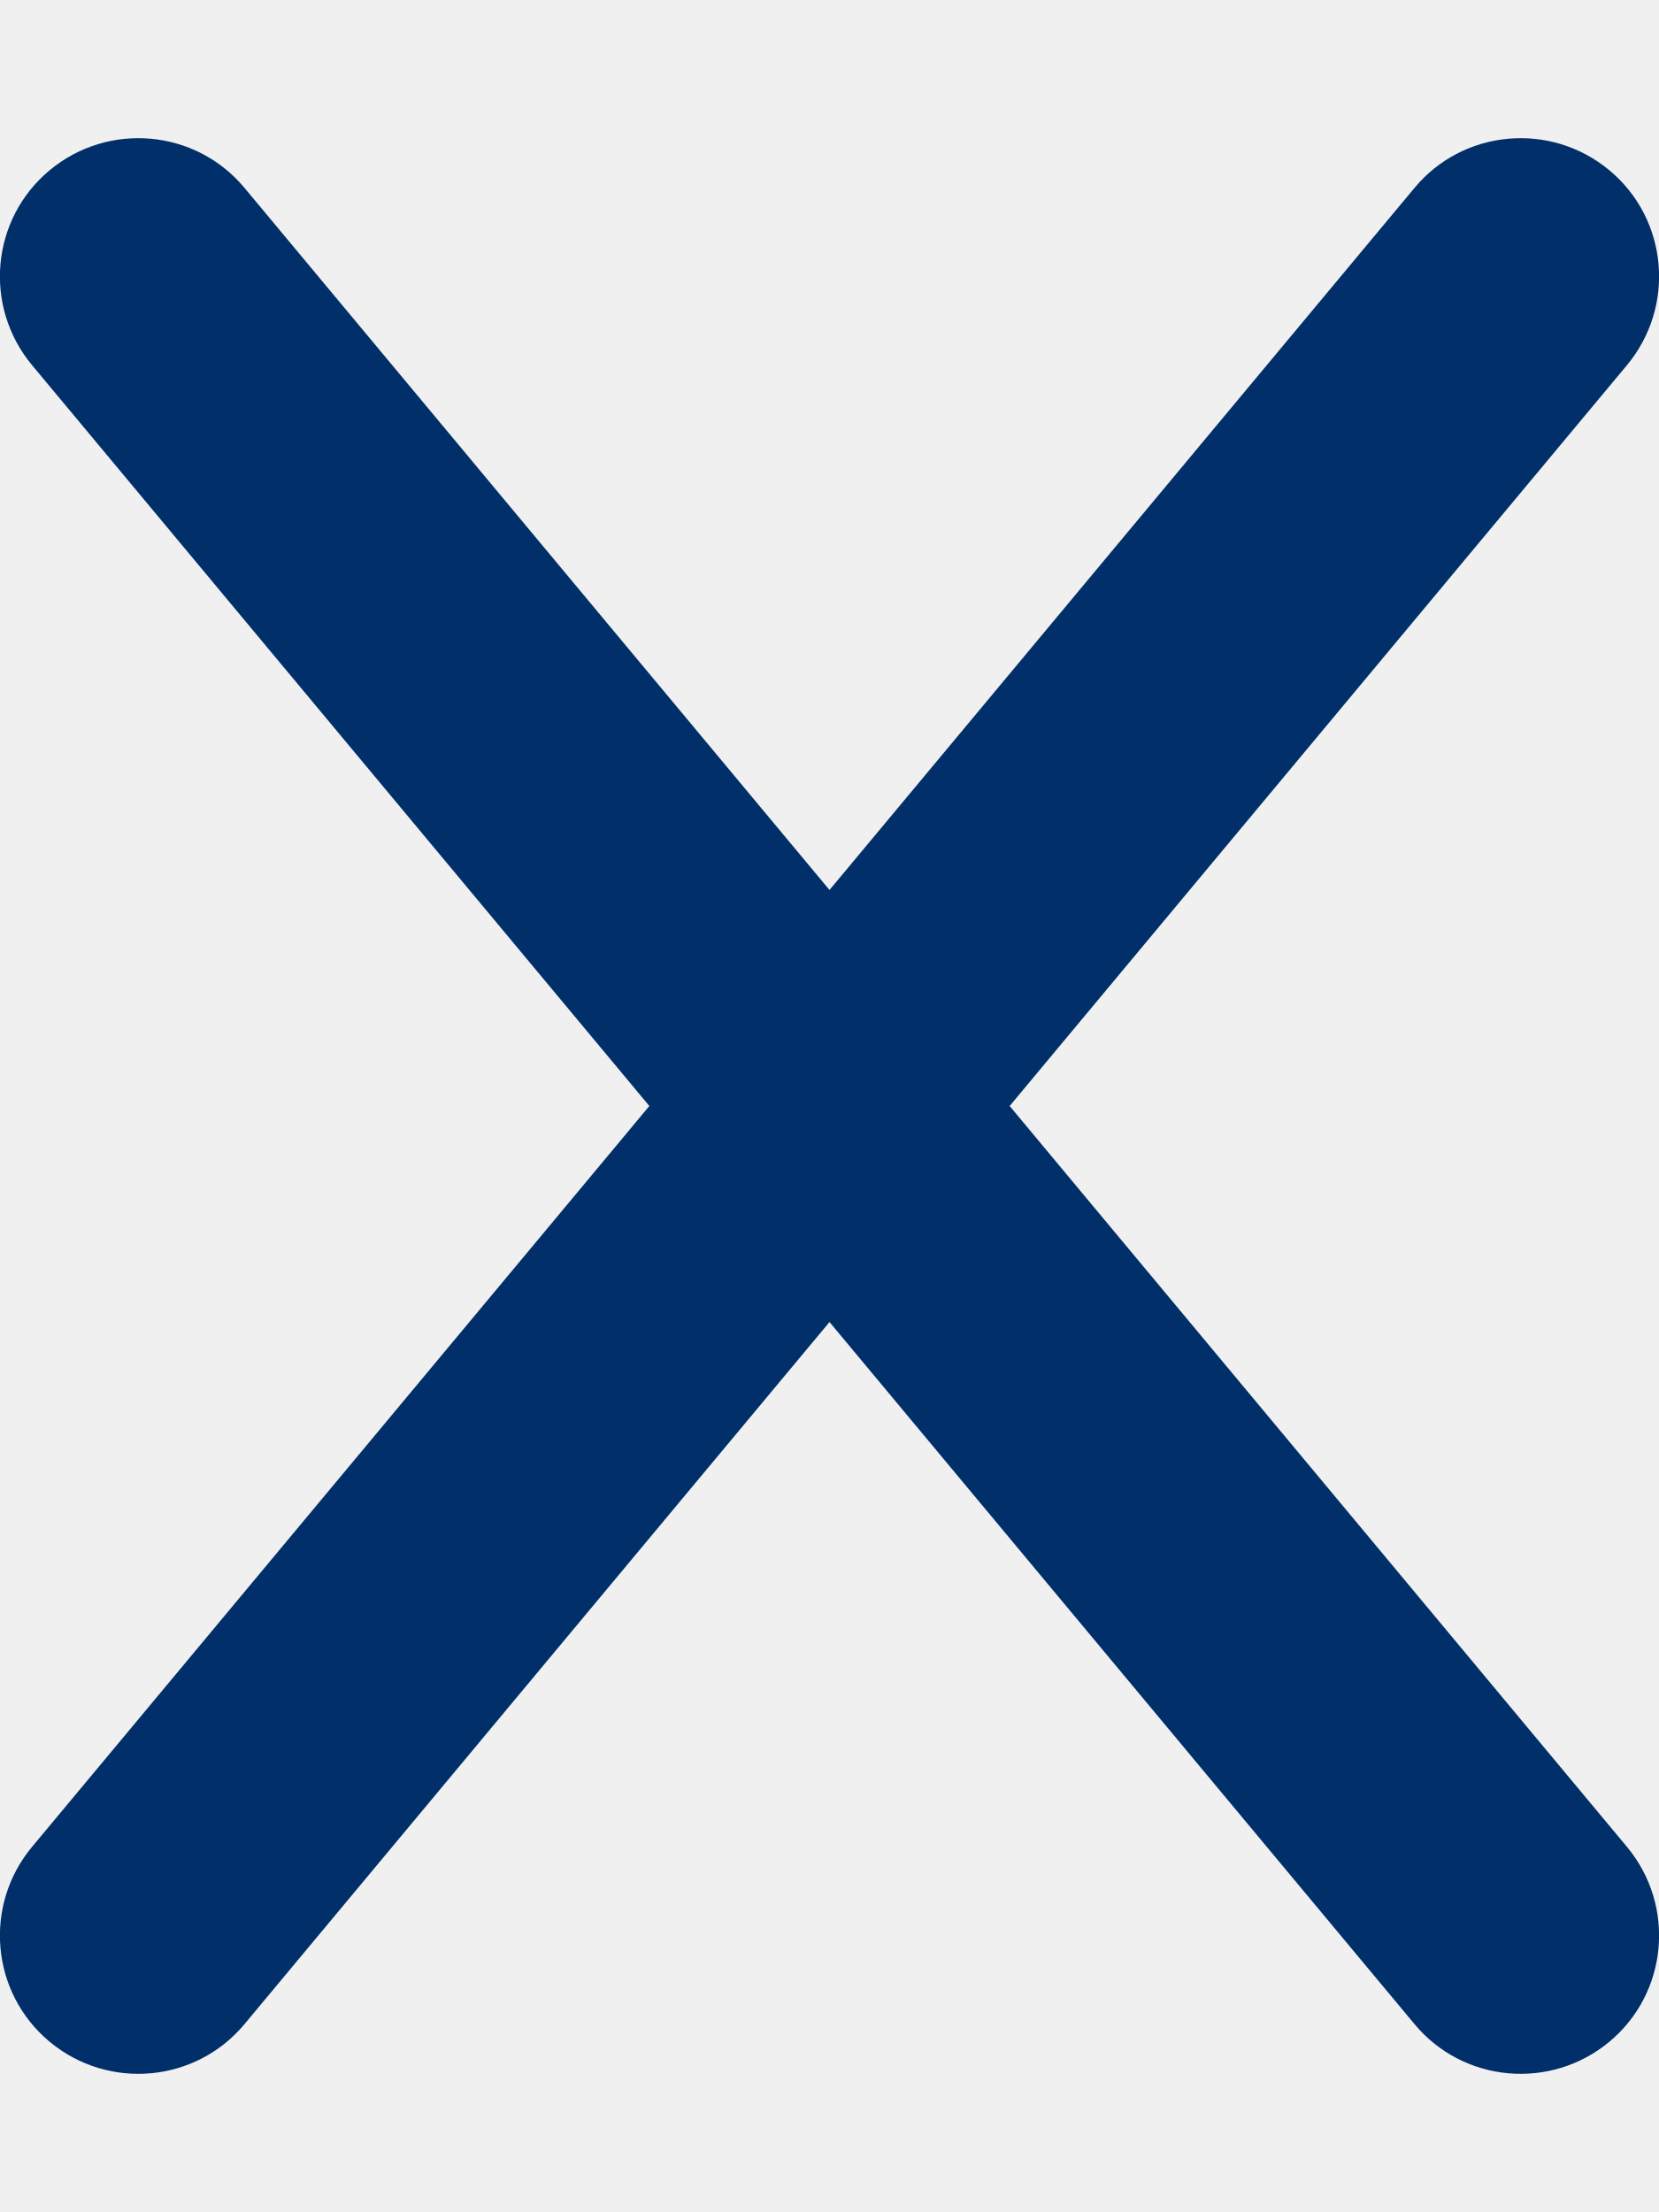
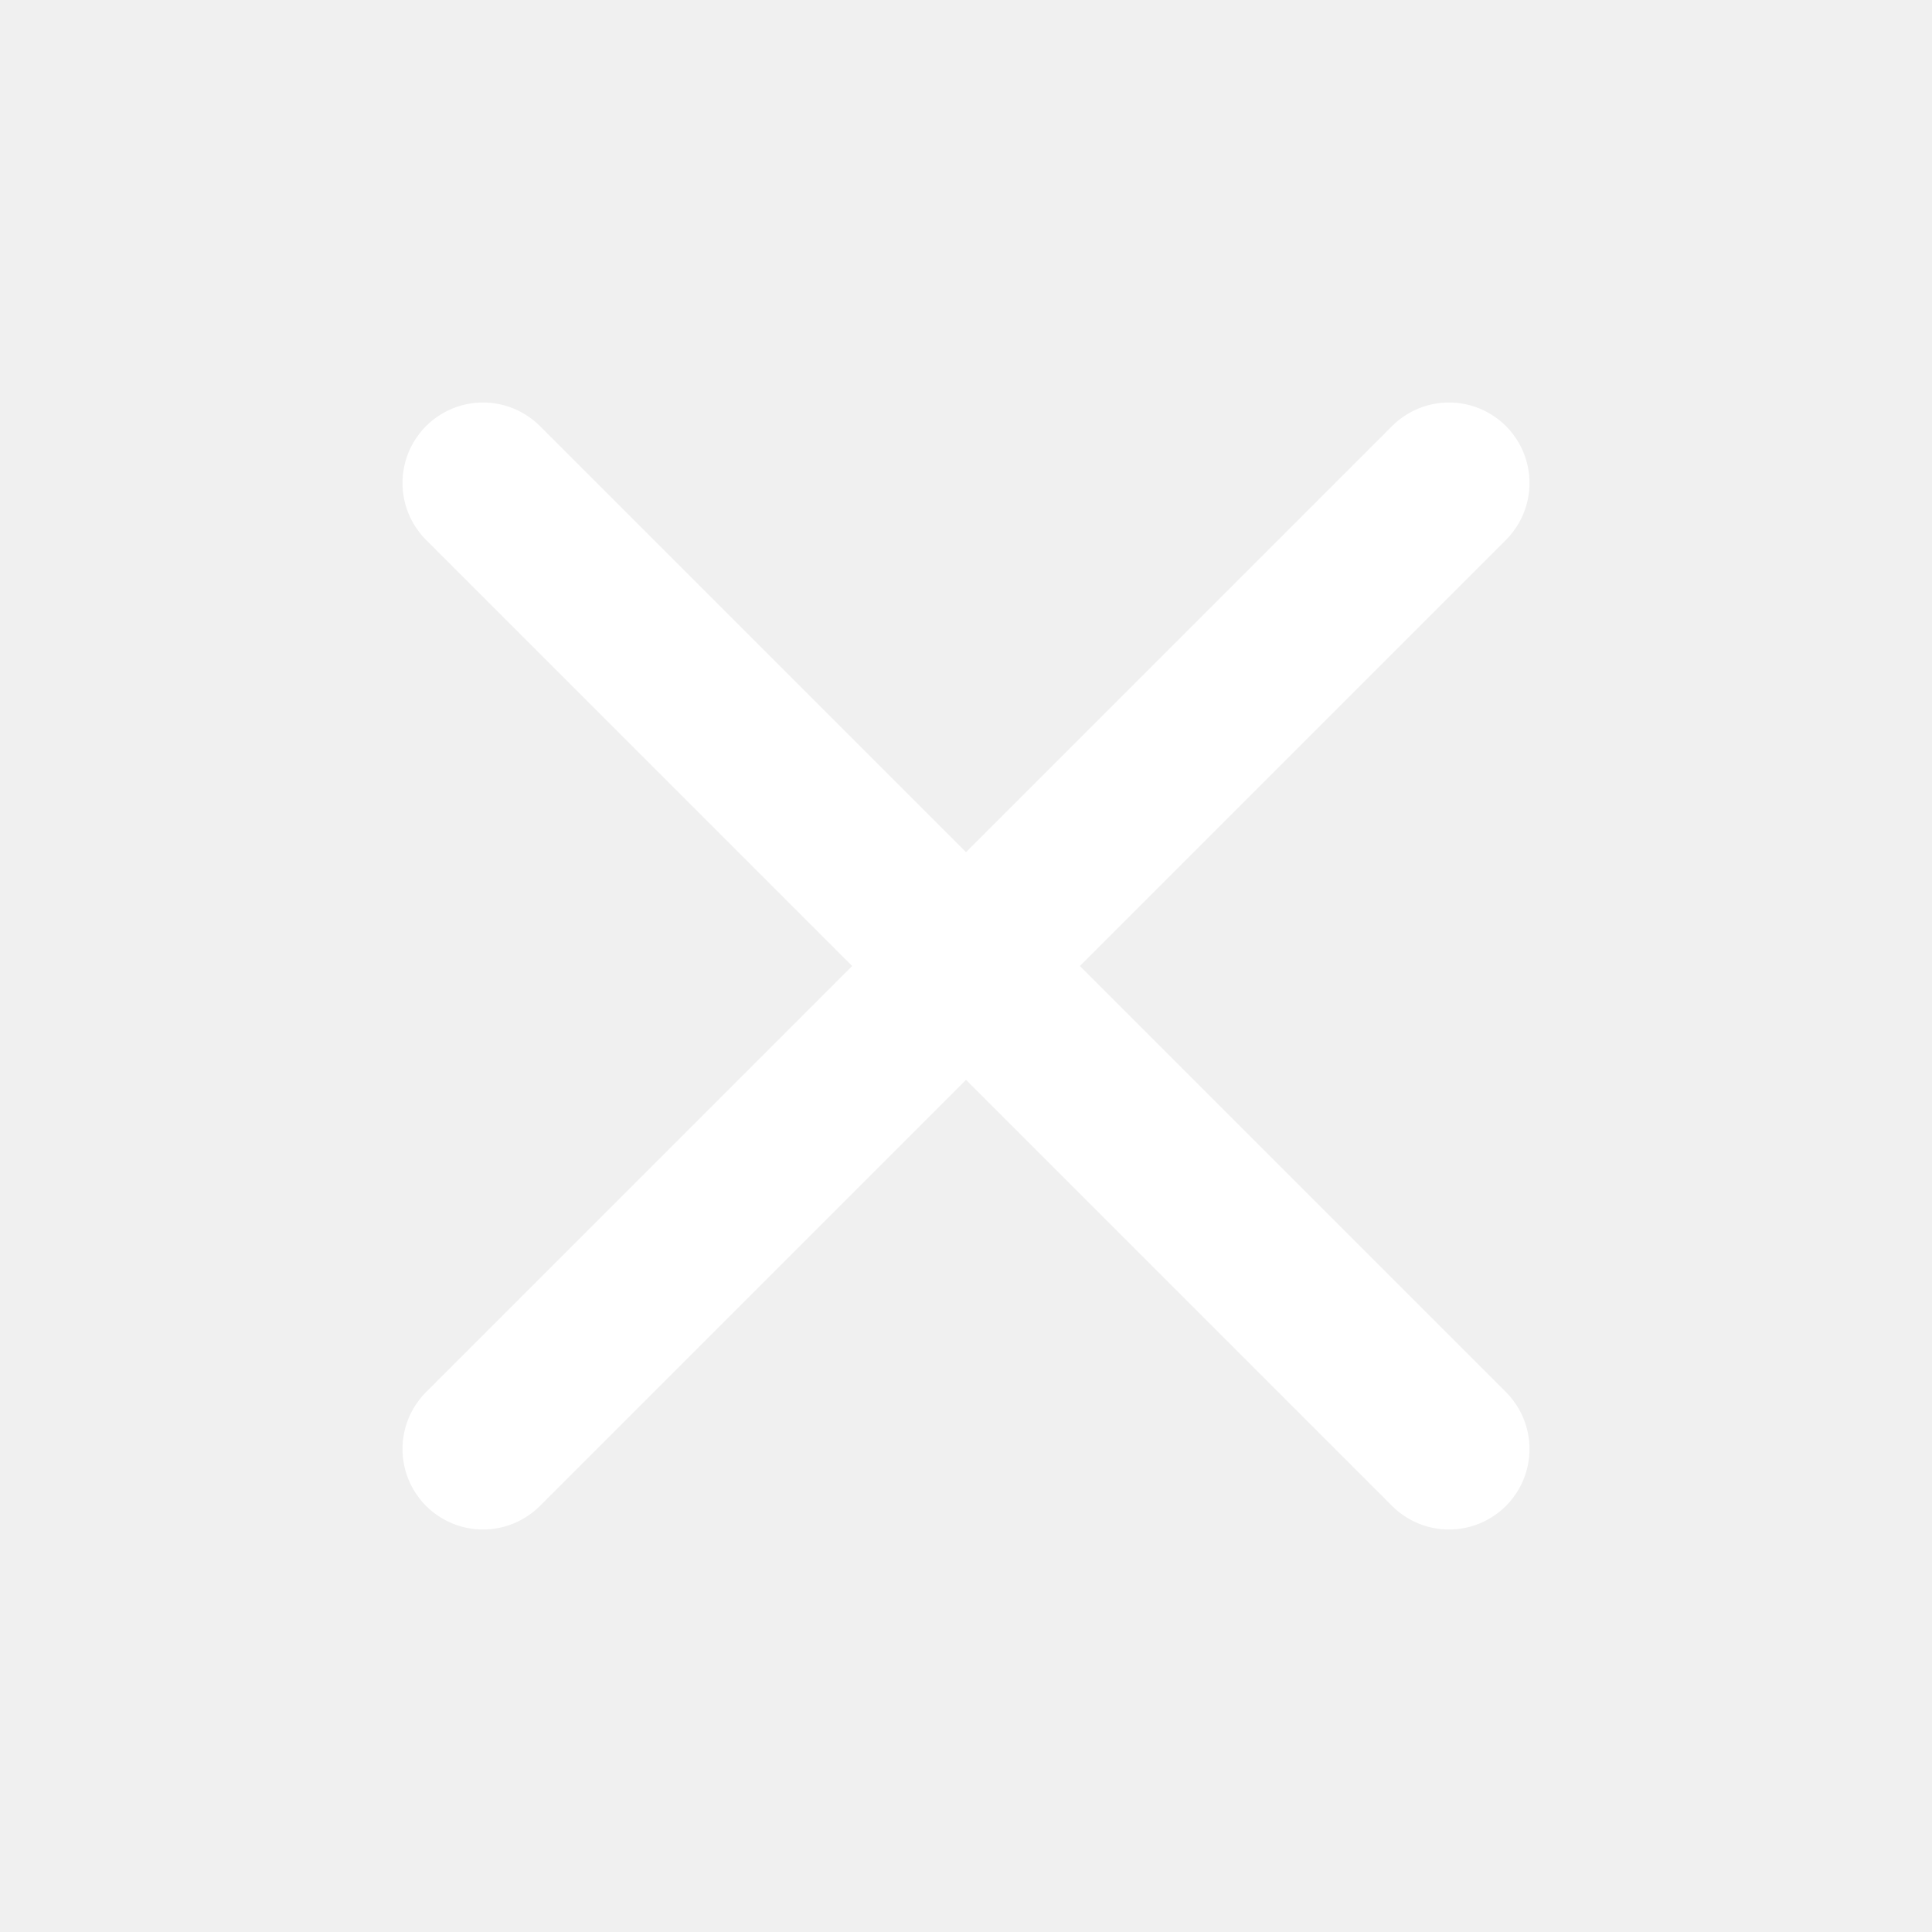
- <svg xmlns="http://www.w3.org/2000/svg" viewBox="0 0 384 512" fill="#002f69">
-   <path d="M376.6 84.5c11.3-13.6 9.5-33.8-4.1-45.1s-33.8-9.5-45.1 4.1L192 206 56.6 43.5C45.3 29.9 25.1 28.1 11.5 39.4S-3.9 70.9 7.4 84.5L150.3 256 7.4 427.5c-11.3 13.6-9.5 33.8 4.1 45.1s33.8 9.5 45.1-4.1L192 306 327.4 468.5c11.3 13.6 31.5 15.4 45.1 4.1s15.4-31.5 4.1-45.1L233.7 256 376.6 84.5z" />
+ <svg xmlns="http://www.w3.org/2000/svg" width="24" height="24" viewBox="0 0 24 24" fill="none">
+   <path d="M18 6L6 18M6 6L18 18" stroke="white" stroke-width="2" stroke-linecap="round" stroke-linejoin="round" />
</svg>
